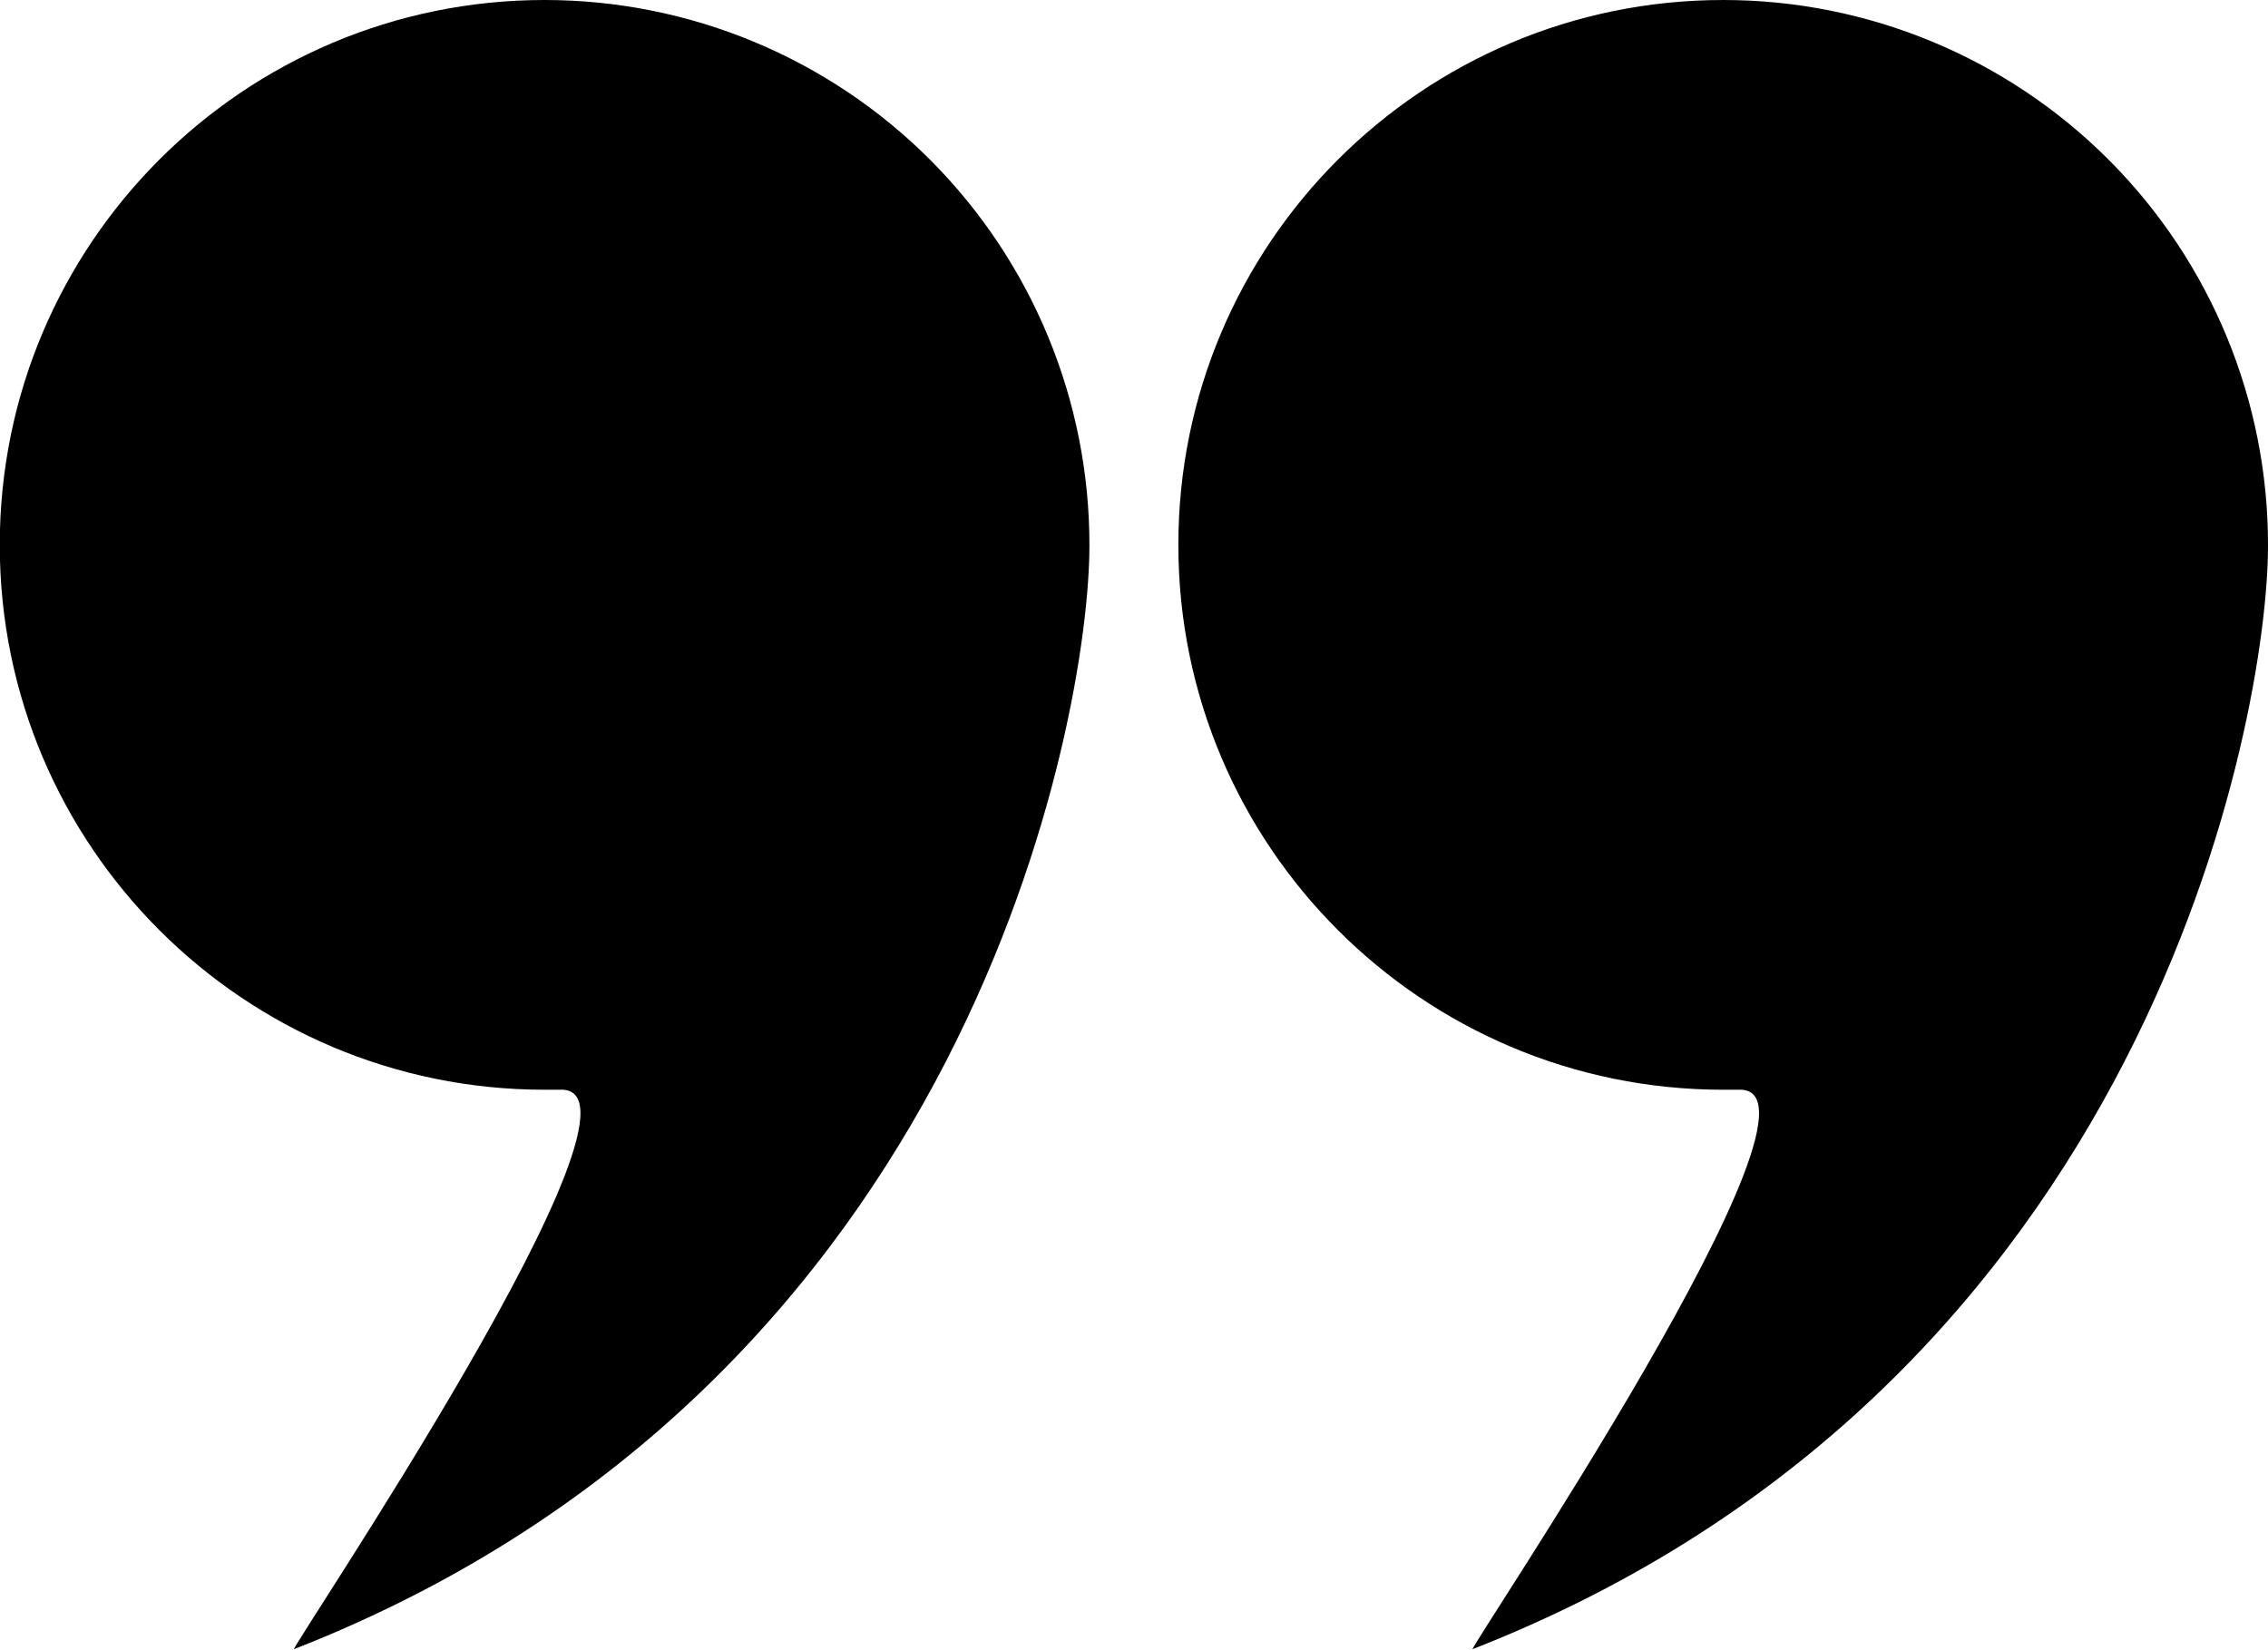
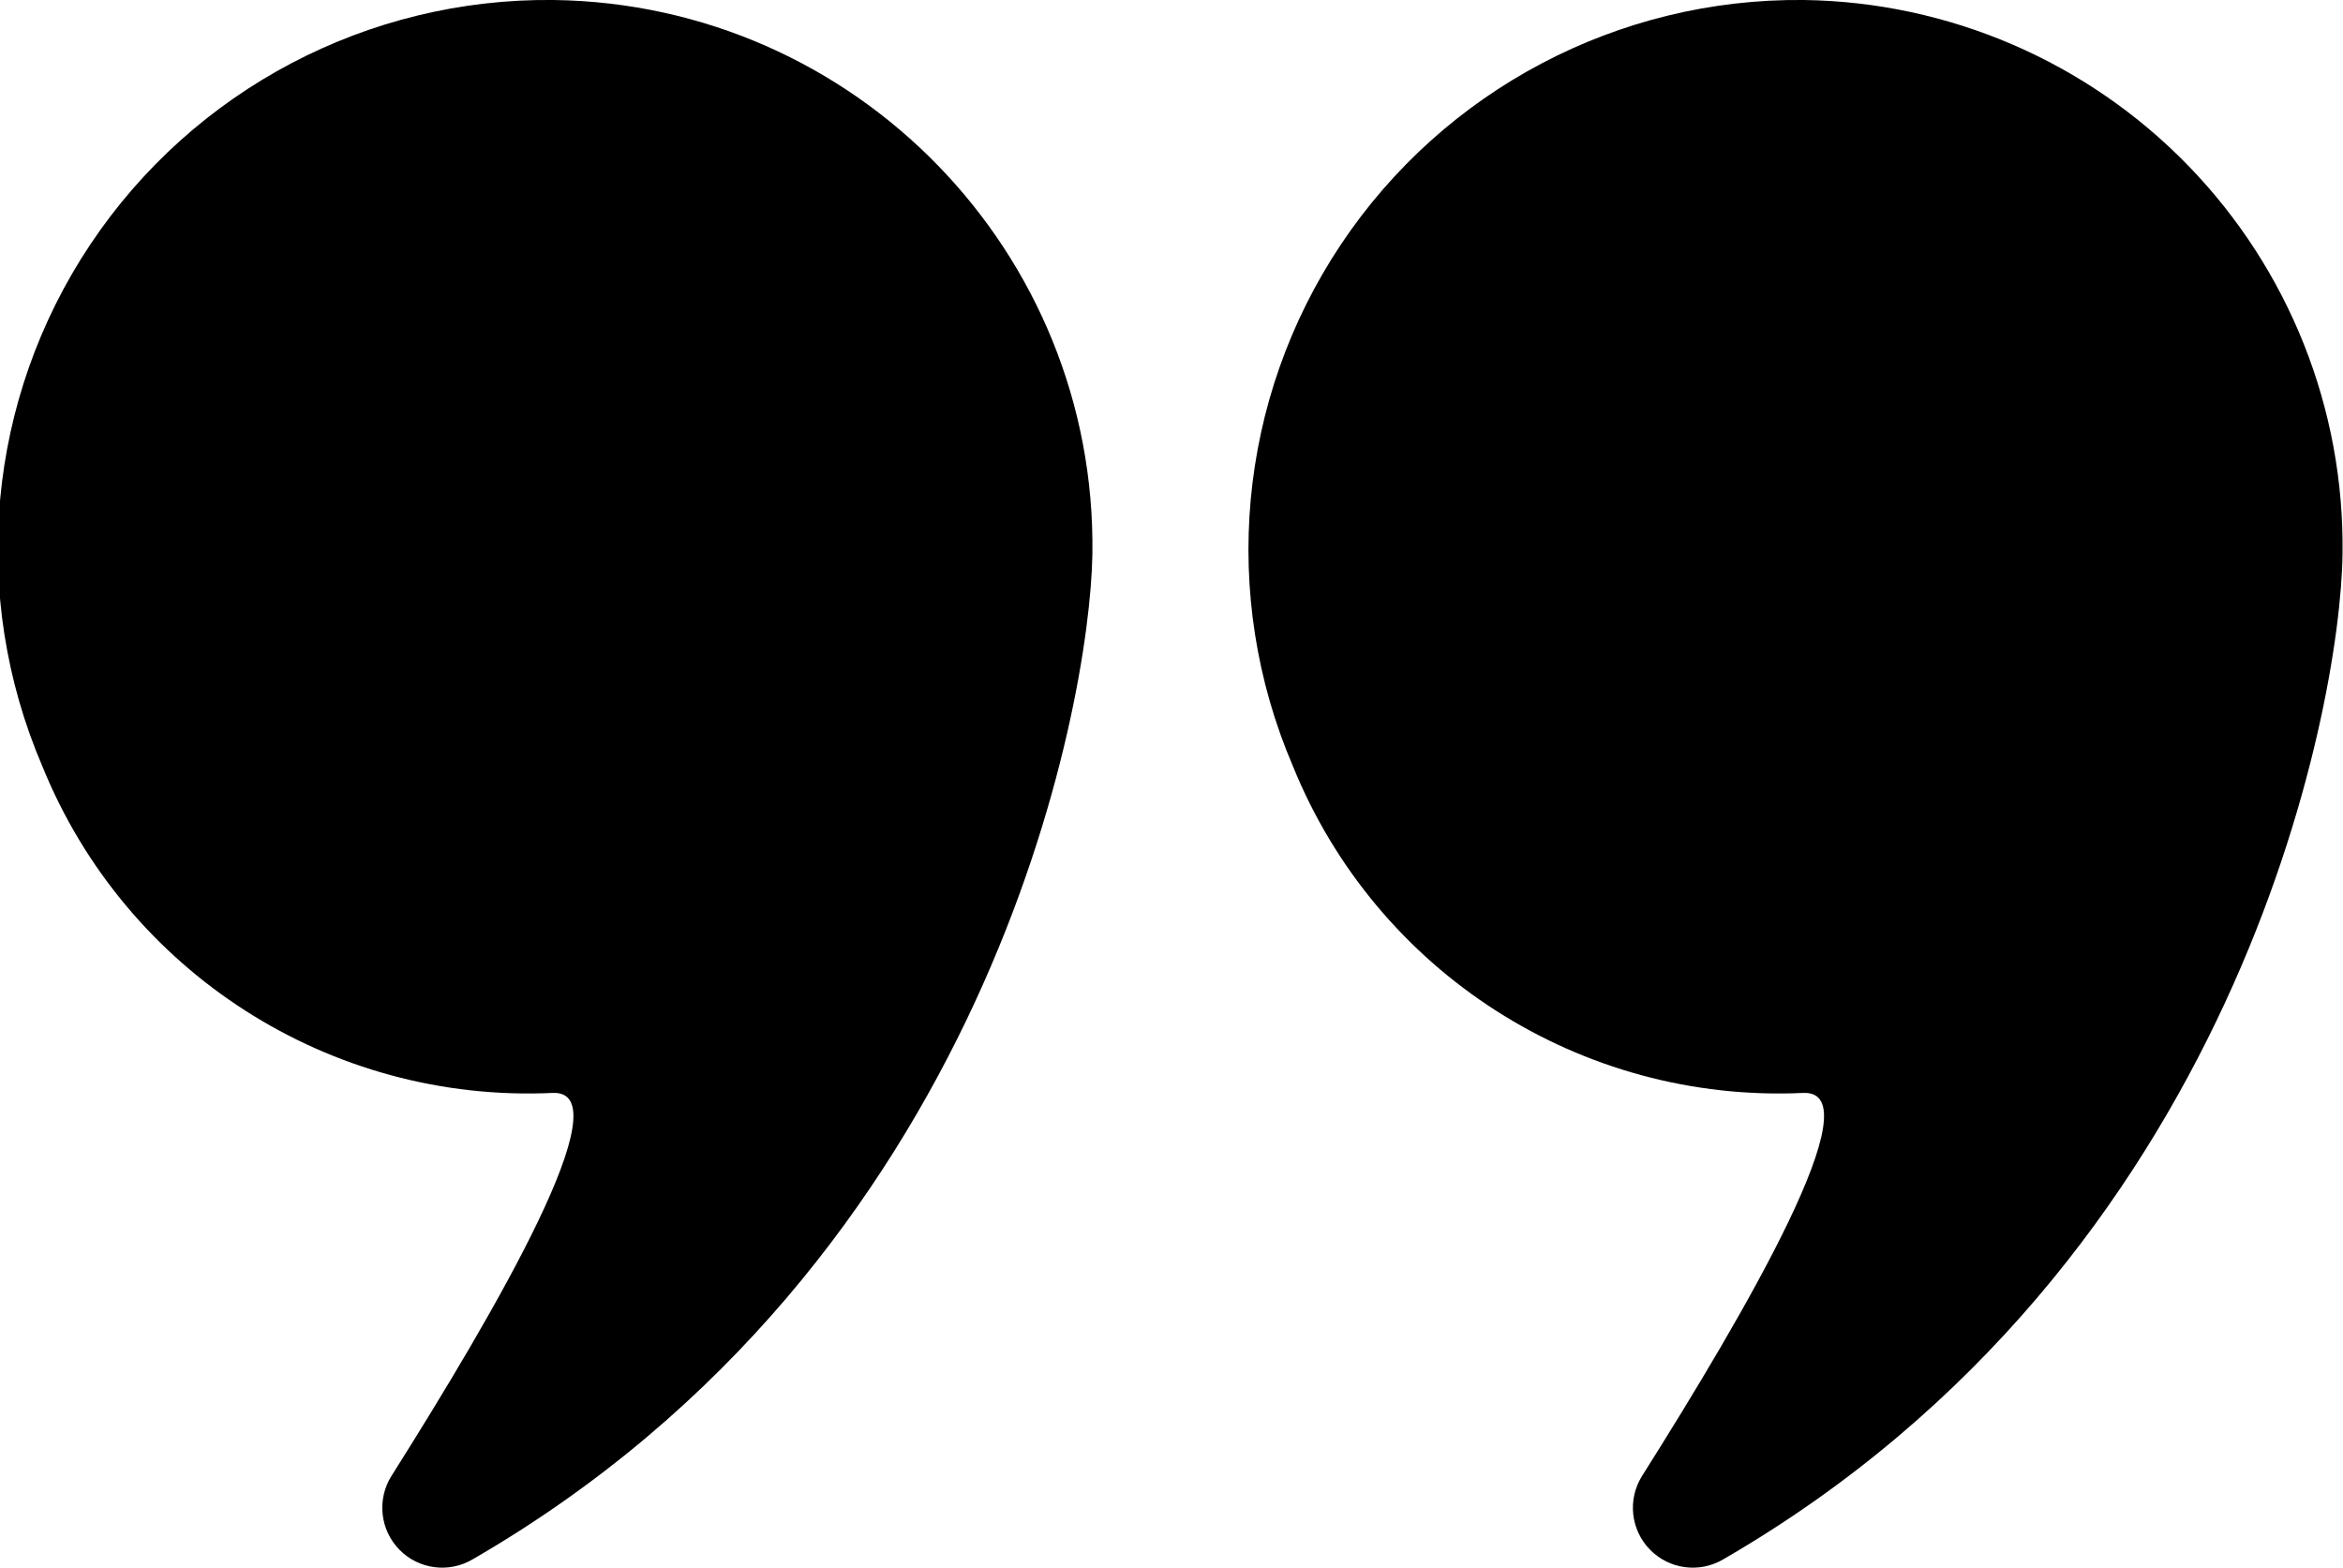
- <svg xmlns="http://www.w3.org/2000/svg" id="188dfa41-f46d-4371-81f1-7cb8ab9b2f2d" data-name="Layer 1" viewBox="0 0 49.34 35.89">
-   <path d="M12.26,7.06a11.85,11.85,0,0,0,0,23.71h.32c2.49-.15-6,12.36-5.77,12.17,14.74-5.77,17.3-20.32,17.3-24A11.85,11.85,0,0,0,12.26,7.06Z" transform="translate(-0.41 -7.06)" />
-   <path d="M37.9,7.06a11.85,11.85,0,1,0,0,23.71h.32c2.49-.15-6,12.36-5.77,12.17,14.74-5.77,17.3-20.32,17.3-24A11.85,11.85,0,0,0,37.9,7.06Z" transform="translate(-0.41 -7.06)" />
+ <svg xmlns="http://www.w3.org/2000/svg" id="f2ee7b2c-ef15-497e-83d6-6ca04502a2c9" data-name="Layer 1" viewBox="0 0 48.13 32.19">
+   <path d="M12.09,9.75A11.29,11.29,0,0,0,1.58,25.49a10.77,10.77,0,0,0,10.48,6.71h0c1.48-.07-1.17,4.48-3.31,7.87a1.23,1.23,0,0,0,1.67,1.71C21,35.66,23.1,24.28,23.15,21.13A11.22,11.22,0,0,0,12.09,9.75Z" transform="translate(-0.71 -9.75)" />
+   <path d="M37.77,9.75a11.29,11.29,0,0,0-10.5,15.74,10.77,10.77,0,0,0,10.48,6.71h0c1.48-.07-1.17,4.48-3.31,7.87a1.23,1.23,0,0,0,1.67,1.71c10.56-6.11,12.68-17.49,12.72-20.64A11.22,11.22,0,0,0,37.77,9.75Z" transform="translate(-0.71 -9.75)" />
</svg>
